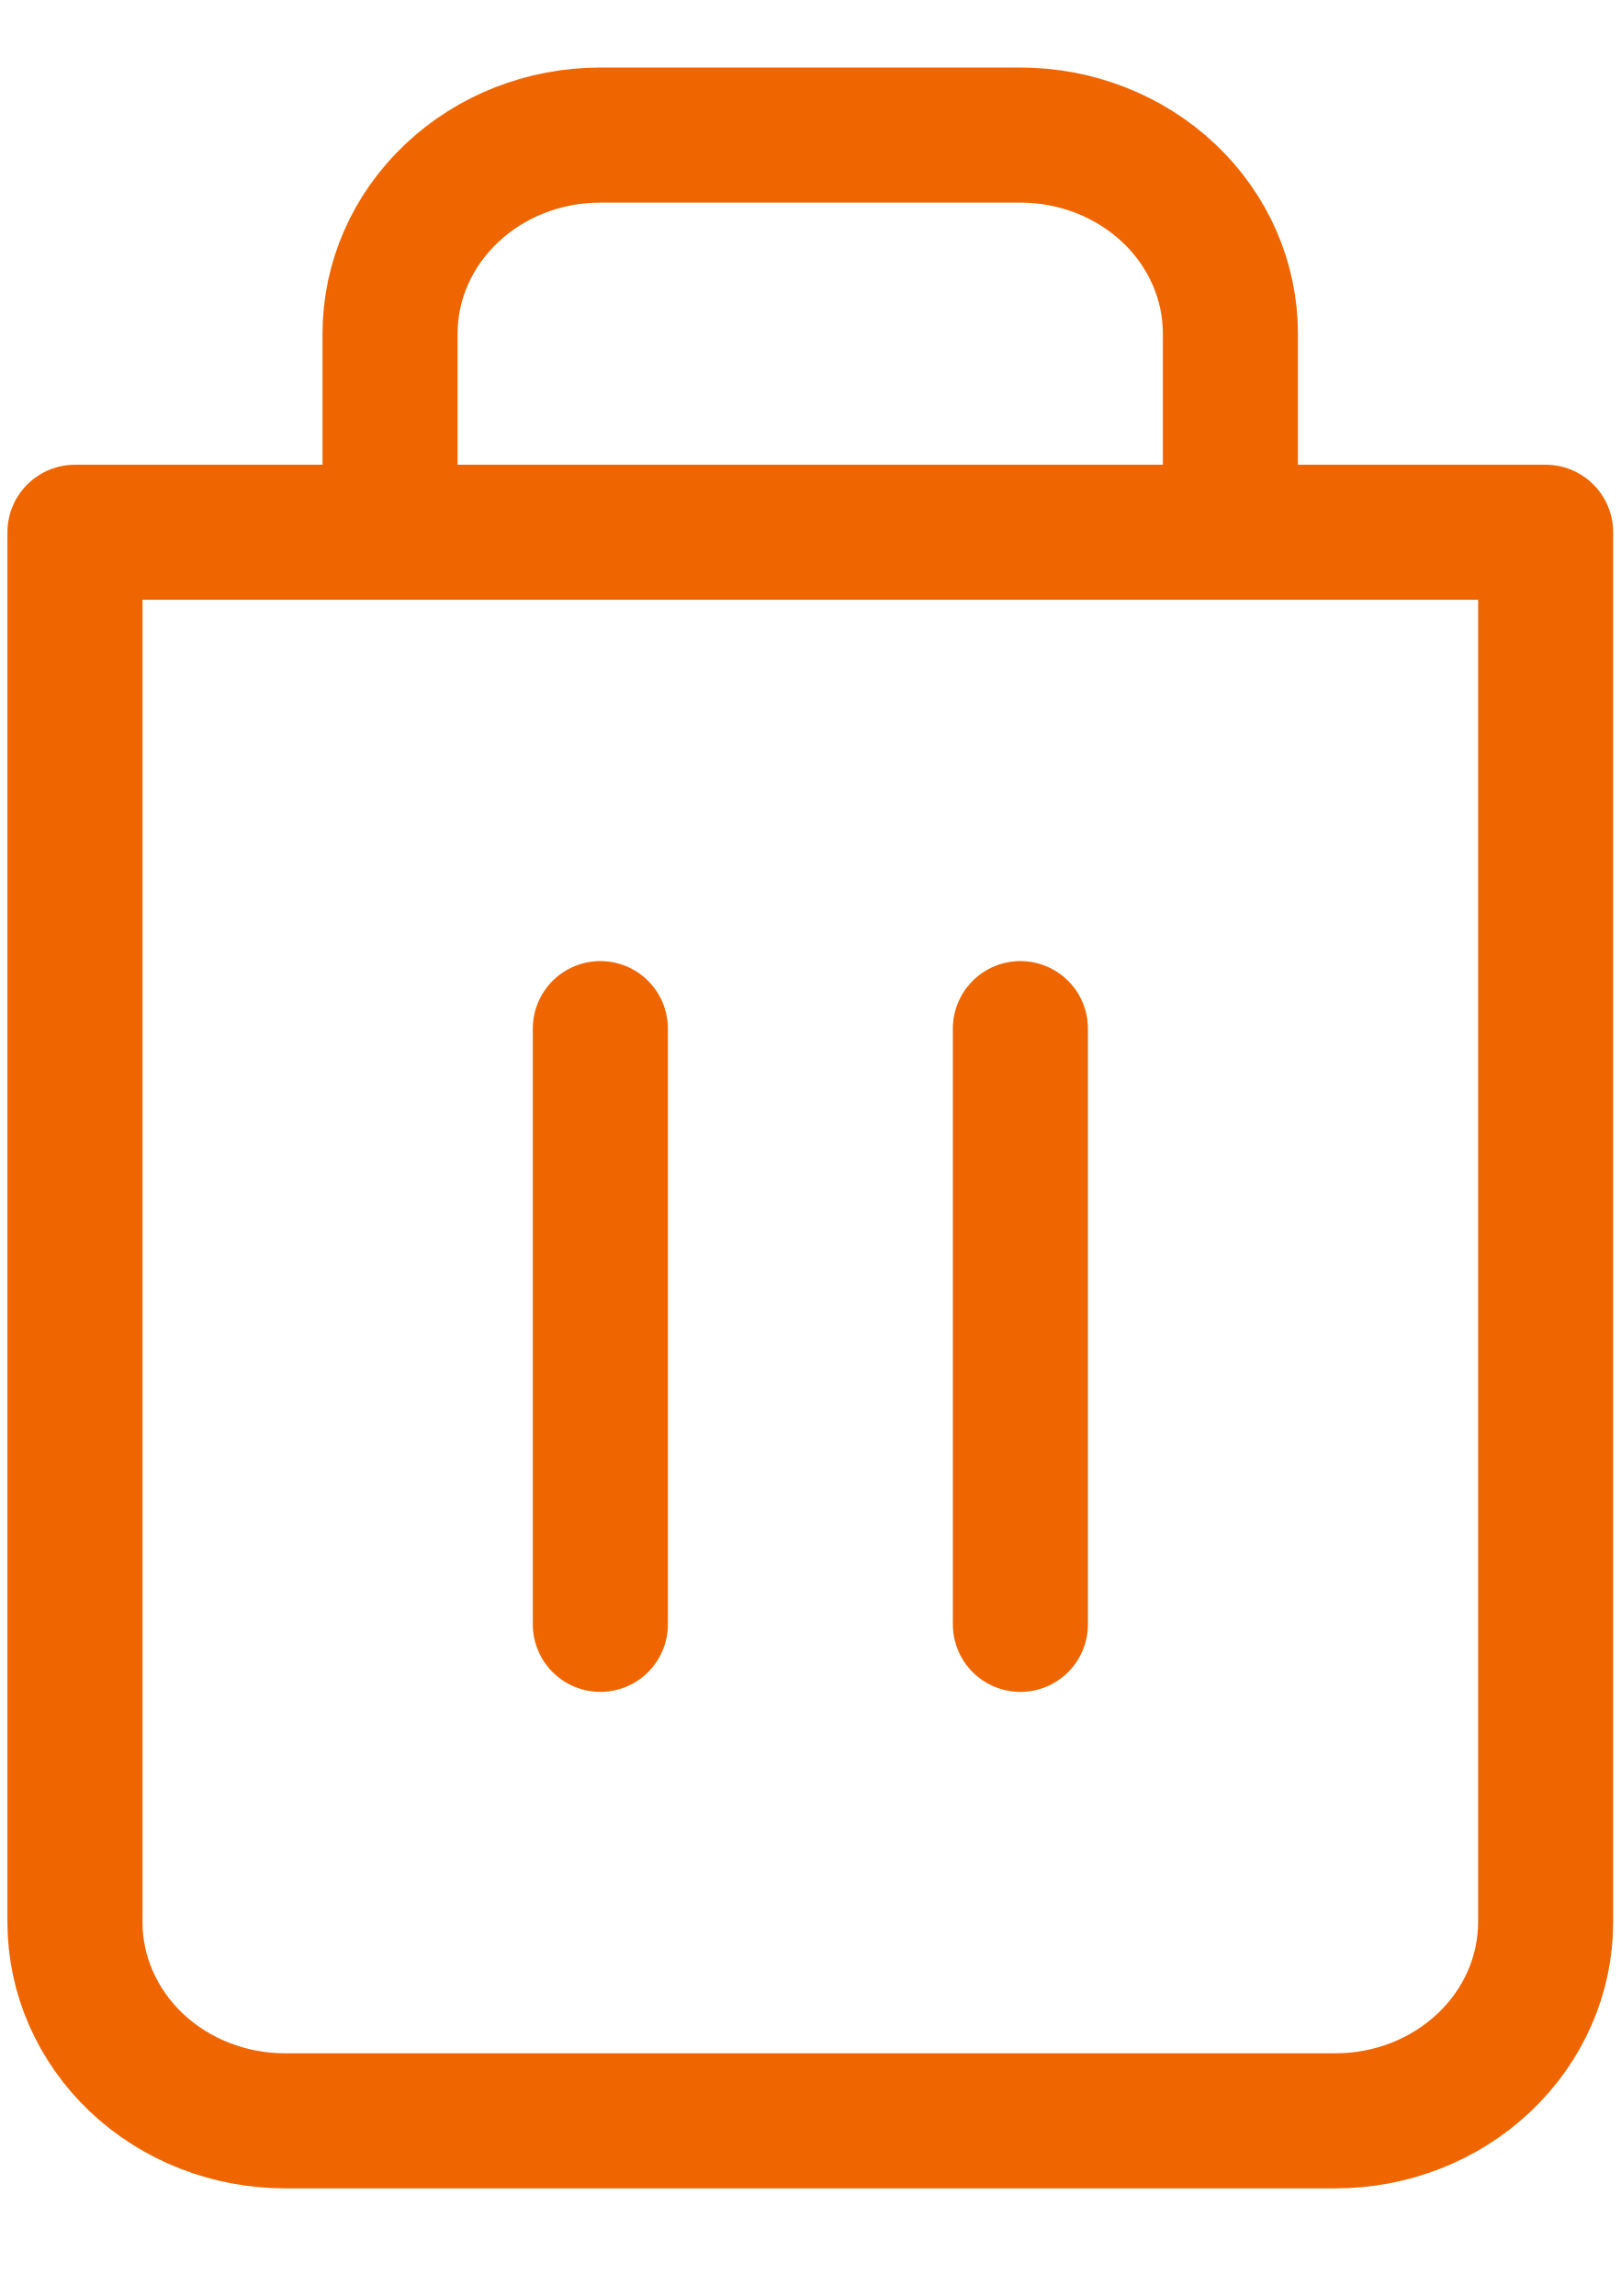
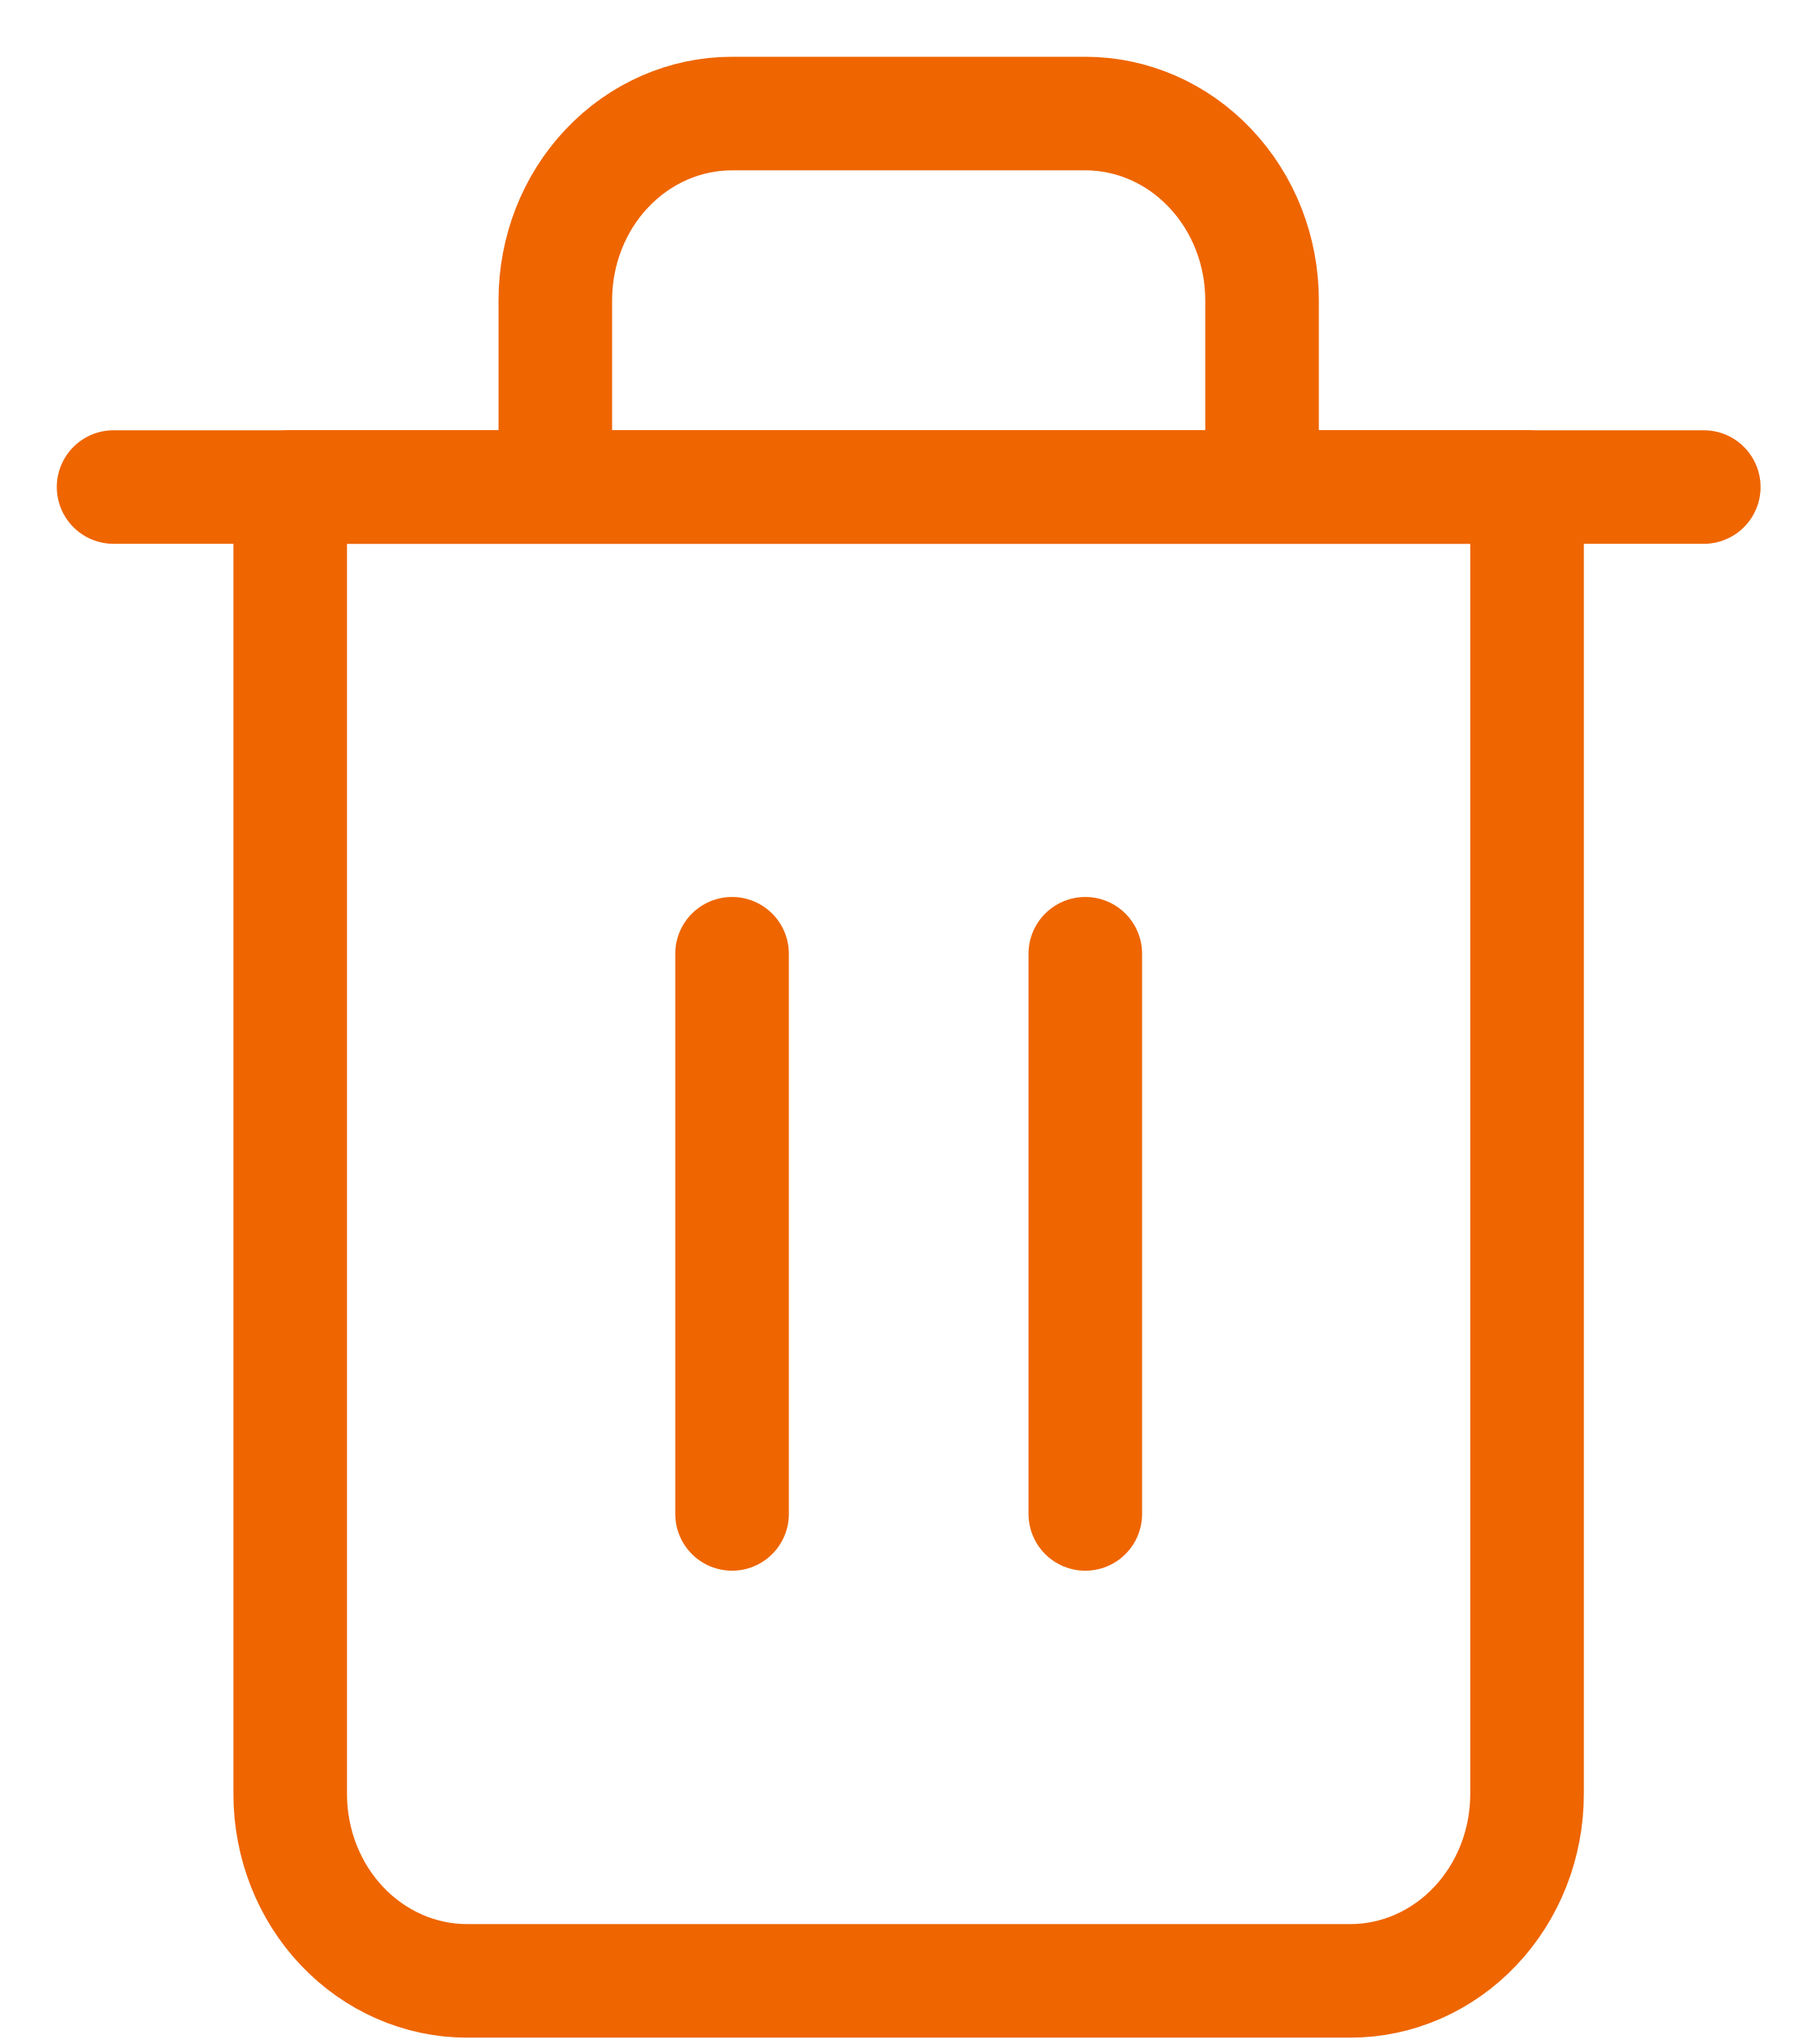
- <svg xmlns="http://www.w3.org/2000/svg" width="12" height="17" viewBox="0 0 12 17" fill="none">
-   <path d="M2.888 3.941V2.47C2.888 2.08 3.052 1.706 3.344 1.431C3.635 1.155 4.031 1 4.444 1H7.555C7.967 1 8.363 1.155 8.655 1.431C8.946 1.706 9.11 2.08 9.11 2.47V3.941M11.444 3.941V14.232C11.444 14.622 11.28 14.996 10.988 15.272C10.696 15.548 10.301 15.703 9.888 15.703H2.11C1.698 15.703 1.302 15.548 1.01 15.272C0.719 14.996 0.555 14.622 0.555 14.232V3.941H11.444Z" stroke="#EF6500" stroke-linecap="round" stroke-linejoin="round" />
-   <path d="M4.445 7.616V12.027" stroke="#EF6500" stroke-linecap="round" stroke-linejoin="round" />
-   <path d="M7.555 7.616V12.027" stroke="#EF6500" stroke-linecap="round" stroke-linejoin="round" />
+ <svg xmlns="http://www.w3.org/2000/svg" width="16" height="18" viewBox="0 0 16 18" fill="none">
+   <path d="M1 4.289H2.556H15" stroke="#EF6500" stroke-linecap="round" stroke-linejoin="round" />
+   <path d="M4.889 4.289V2.644C4.889 2.208 5.052 1.79 5.344 1.482C5.636 1.173 6.032 1 6.444 1H9.555C9.968 1 10.363 1.173 10.655 1.482C10.947 1.79 11.111 2.208 11.111 2.644V4.289M13.444 4.289V15.799C13.444 16.235 13.28 16.654 12.988 16.962C12.697 17.27 12.301 17.444 11.889 17.444H4.111C3.698 17.444 3.303 17.27 3.011 16.962C2.719 16.654 2.555 16.235 2.555 15.799V4.289H13.444Z" stroke="#EF6500" stroke-linecap="round" stroke-linejoin="round" />
+   <path d="M6.445 8.399V13.332" stroke="#EF6500" stroke-linecap="round" stroke-linejoin="round" />
+   <path d="M9.555 8.399V13.332" stroke="#EF6500" stroke-linecap="round" stroke-linejoin="round" />
</svg>
